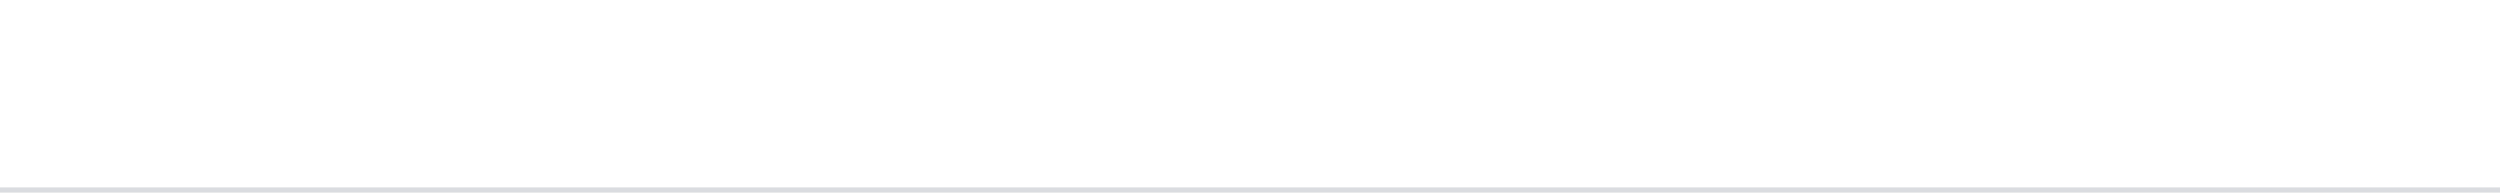
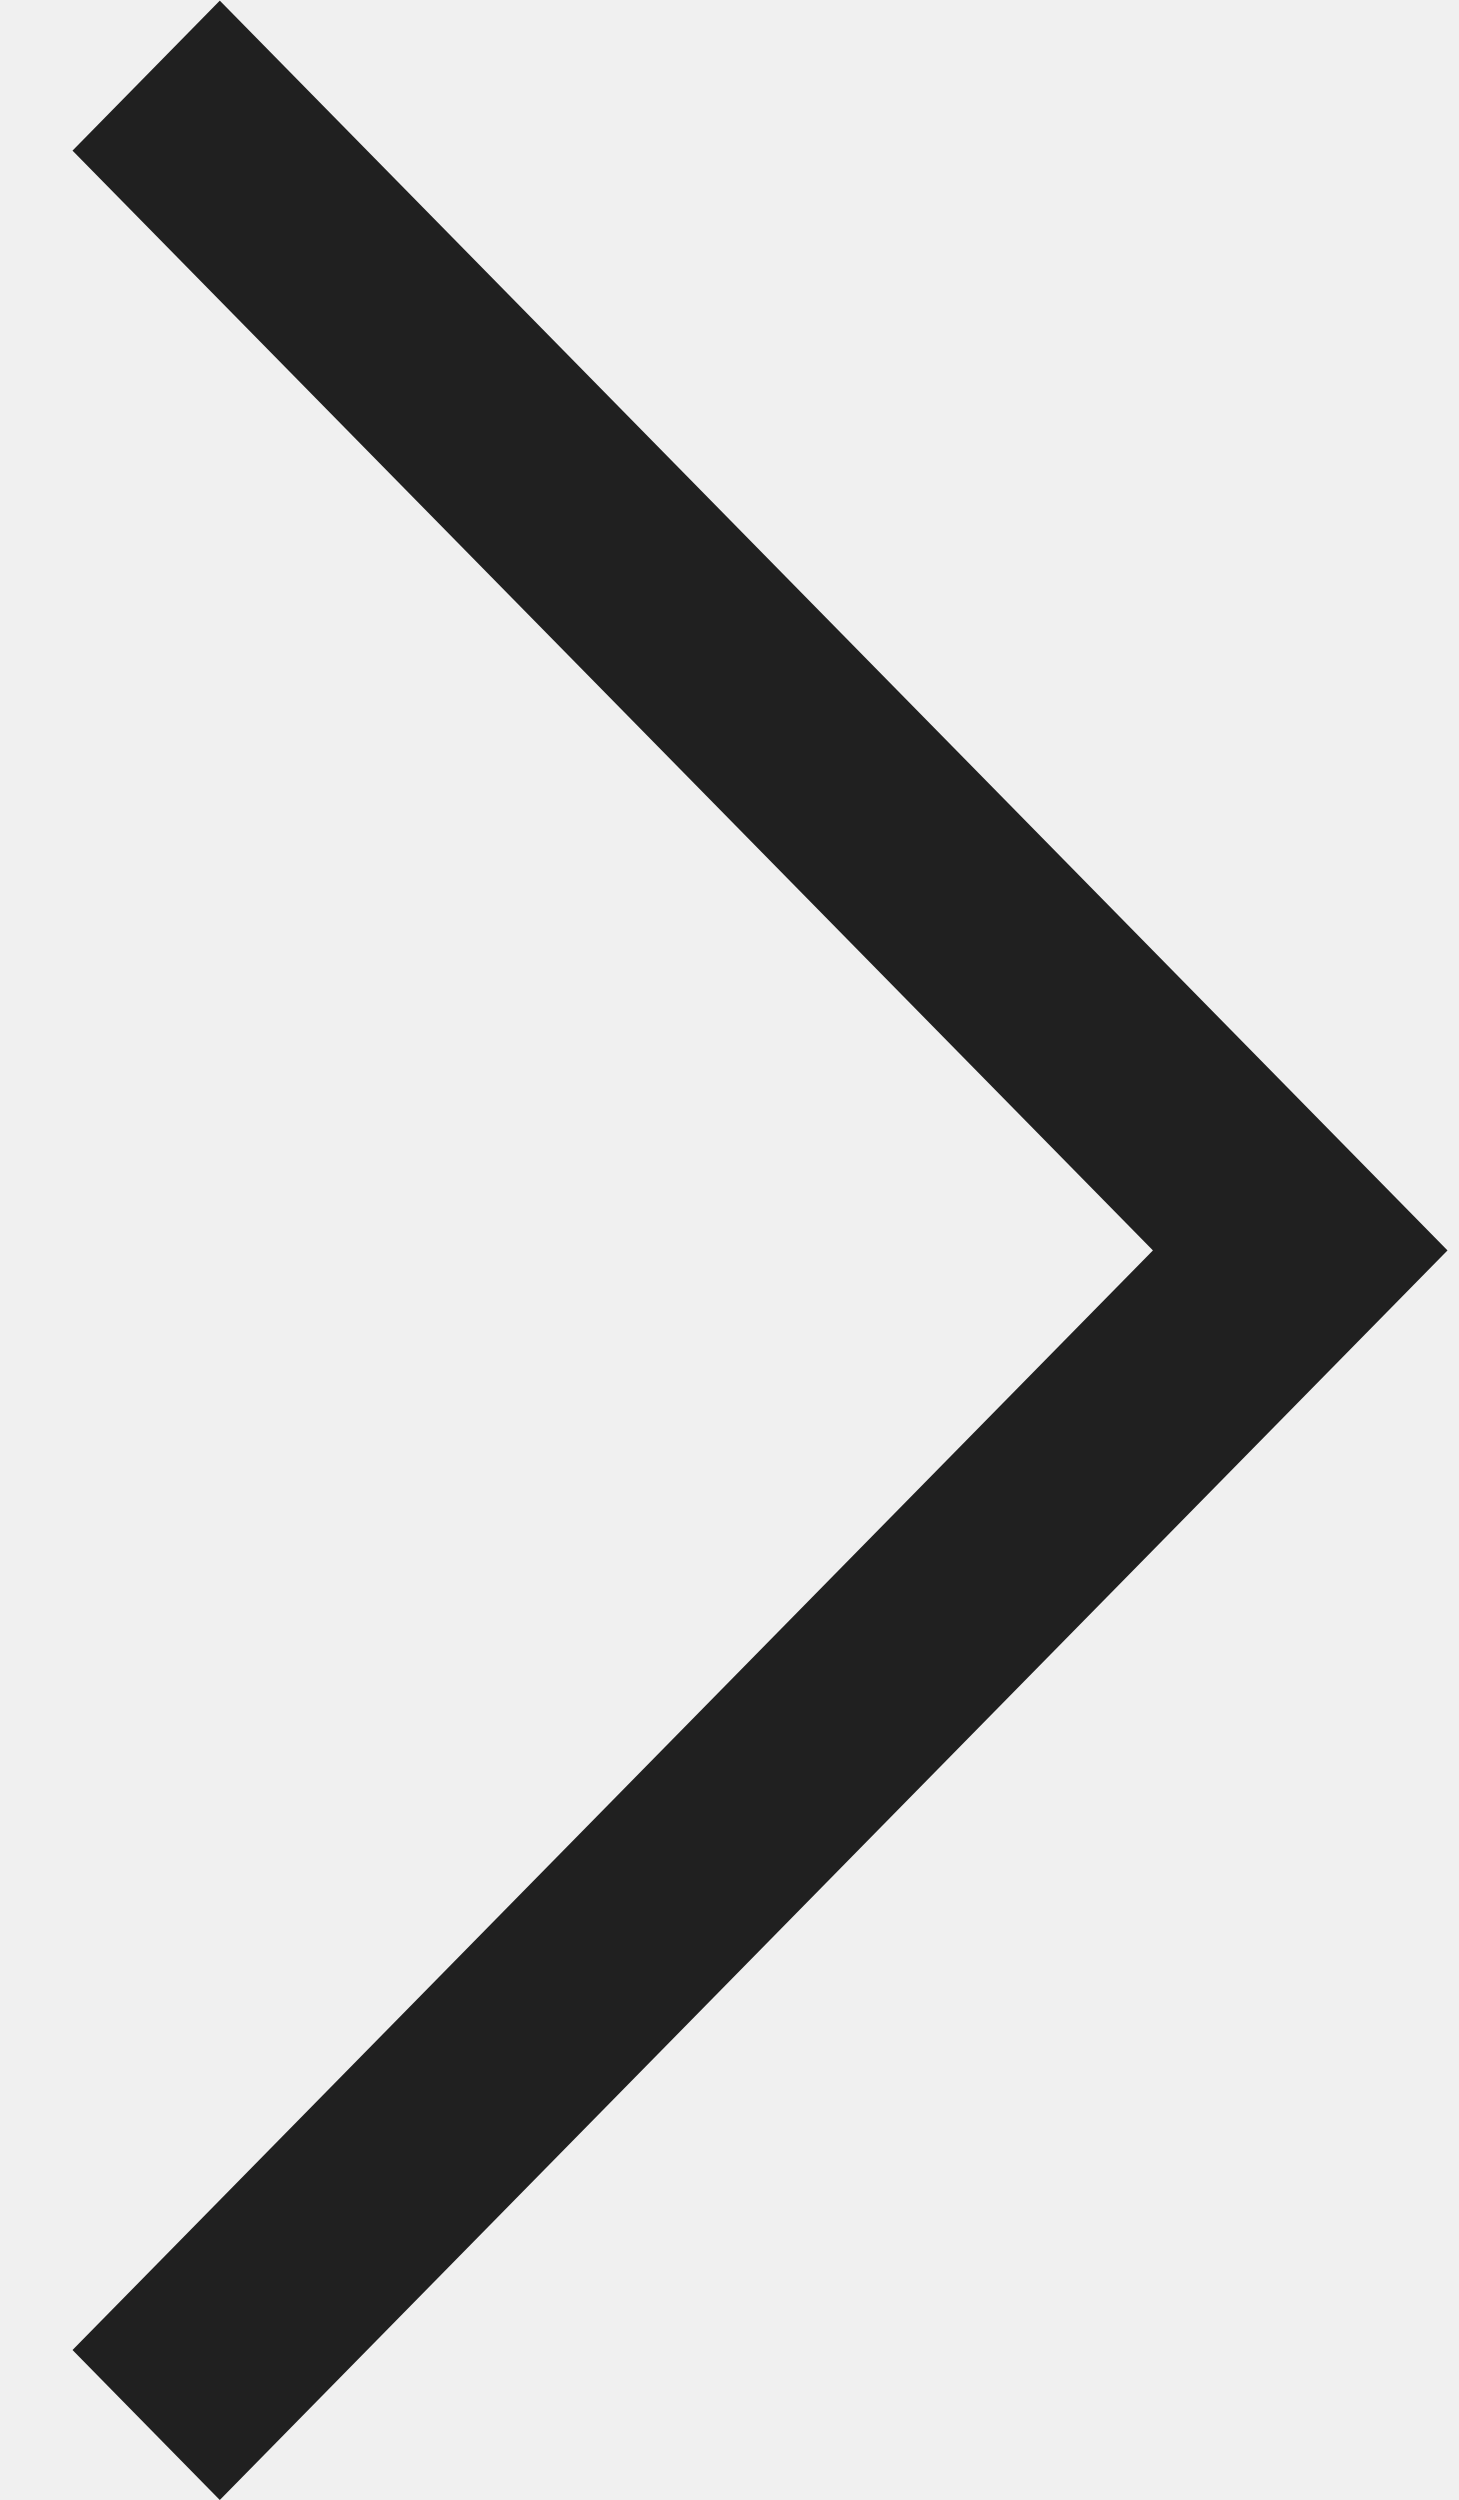
- <svg xmlns="http://www.w3.org/2000/svg" version="1.1" width="520px" height="40px">
-   <g>
-     <path d="M 0 0  L 520 0  L 520 39  L 0 39  L 0 0  Z " fill-rule="nonzero" fill="#ffffff" stroke="none" />
-     <path d="M 520 39.5  L 0 39.5  " stroke-width="1" stroke="#dadce0" fill="none" stroke-opacity="0.996" />
+ <svg xmlns="http://www.w3.org/2000/svg" version="1.1" width="7px" height="12px">
+   <g transform="matrix(1 0 0 1 -3 0 )">
+     <path d="M 0.348 11.28  L 1.055 12  L 6.948 6.002  L 1.055 0.003  L 0.348 0.723  L 5.534 6.002  L 0.348 11.28  Z " fill-rule="nonzero" fill="#000000" stroke="none" fill-opacity="0.867" transform="matrix(1 0 0 1 3 0 )" />
  </g>
</svg>
